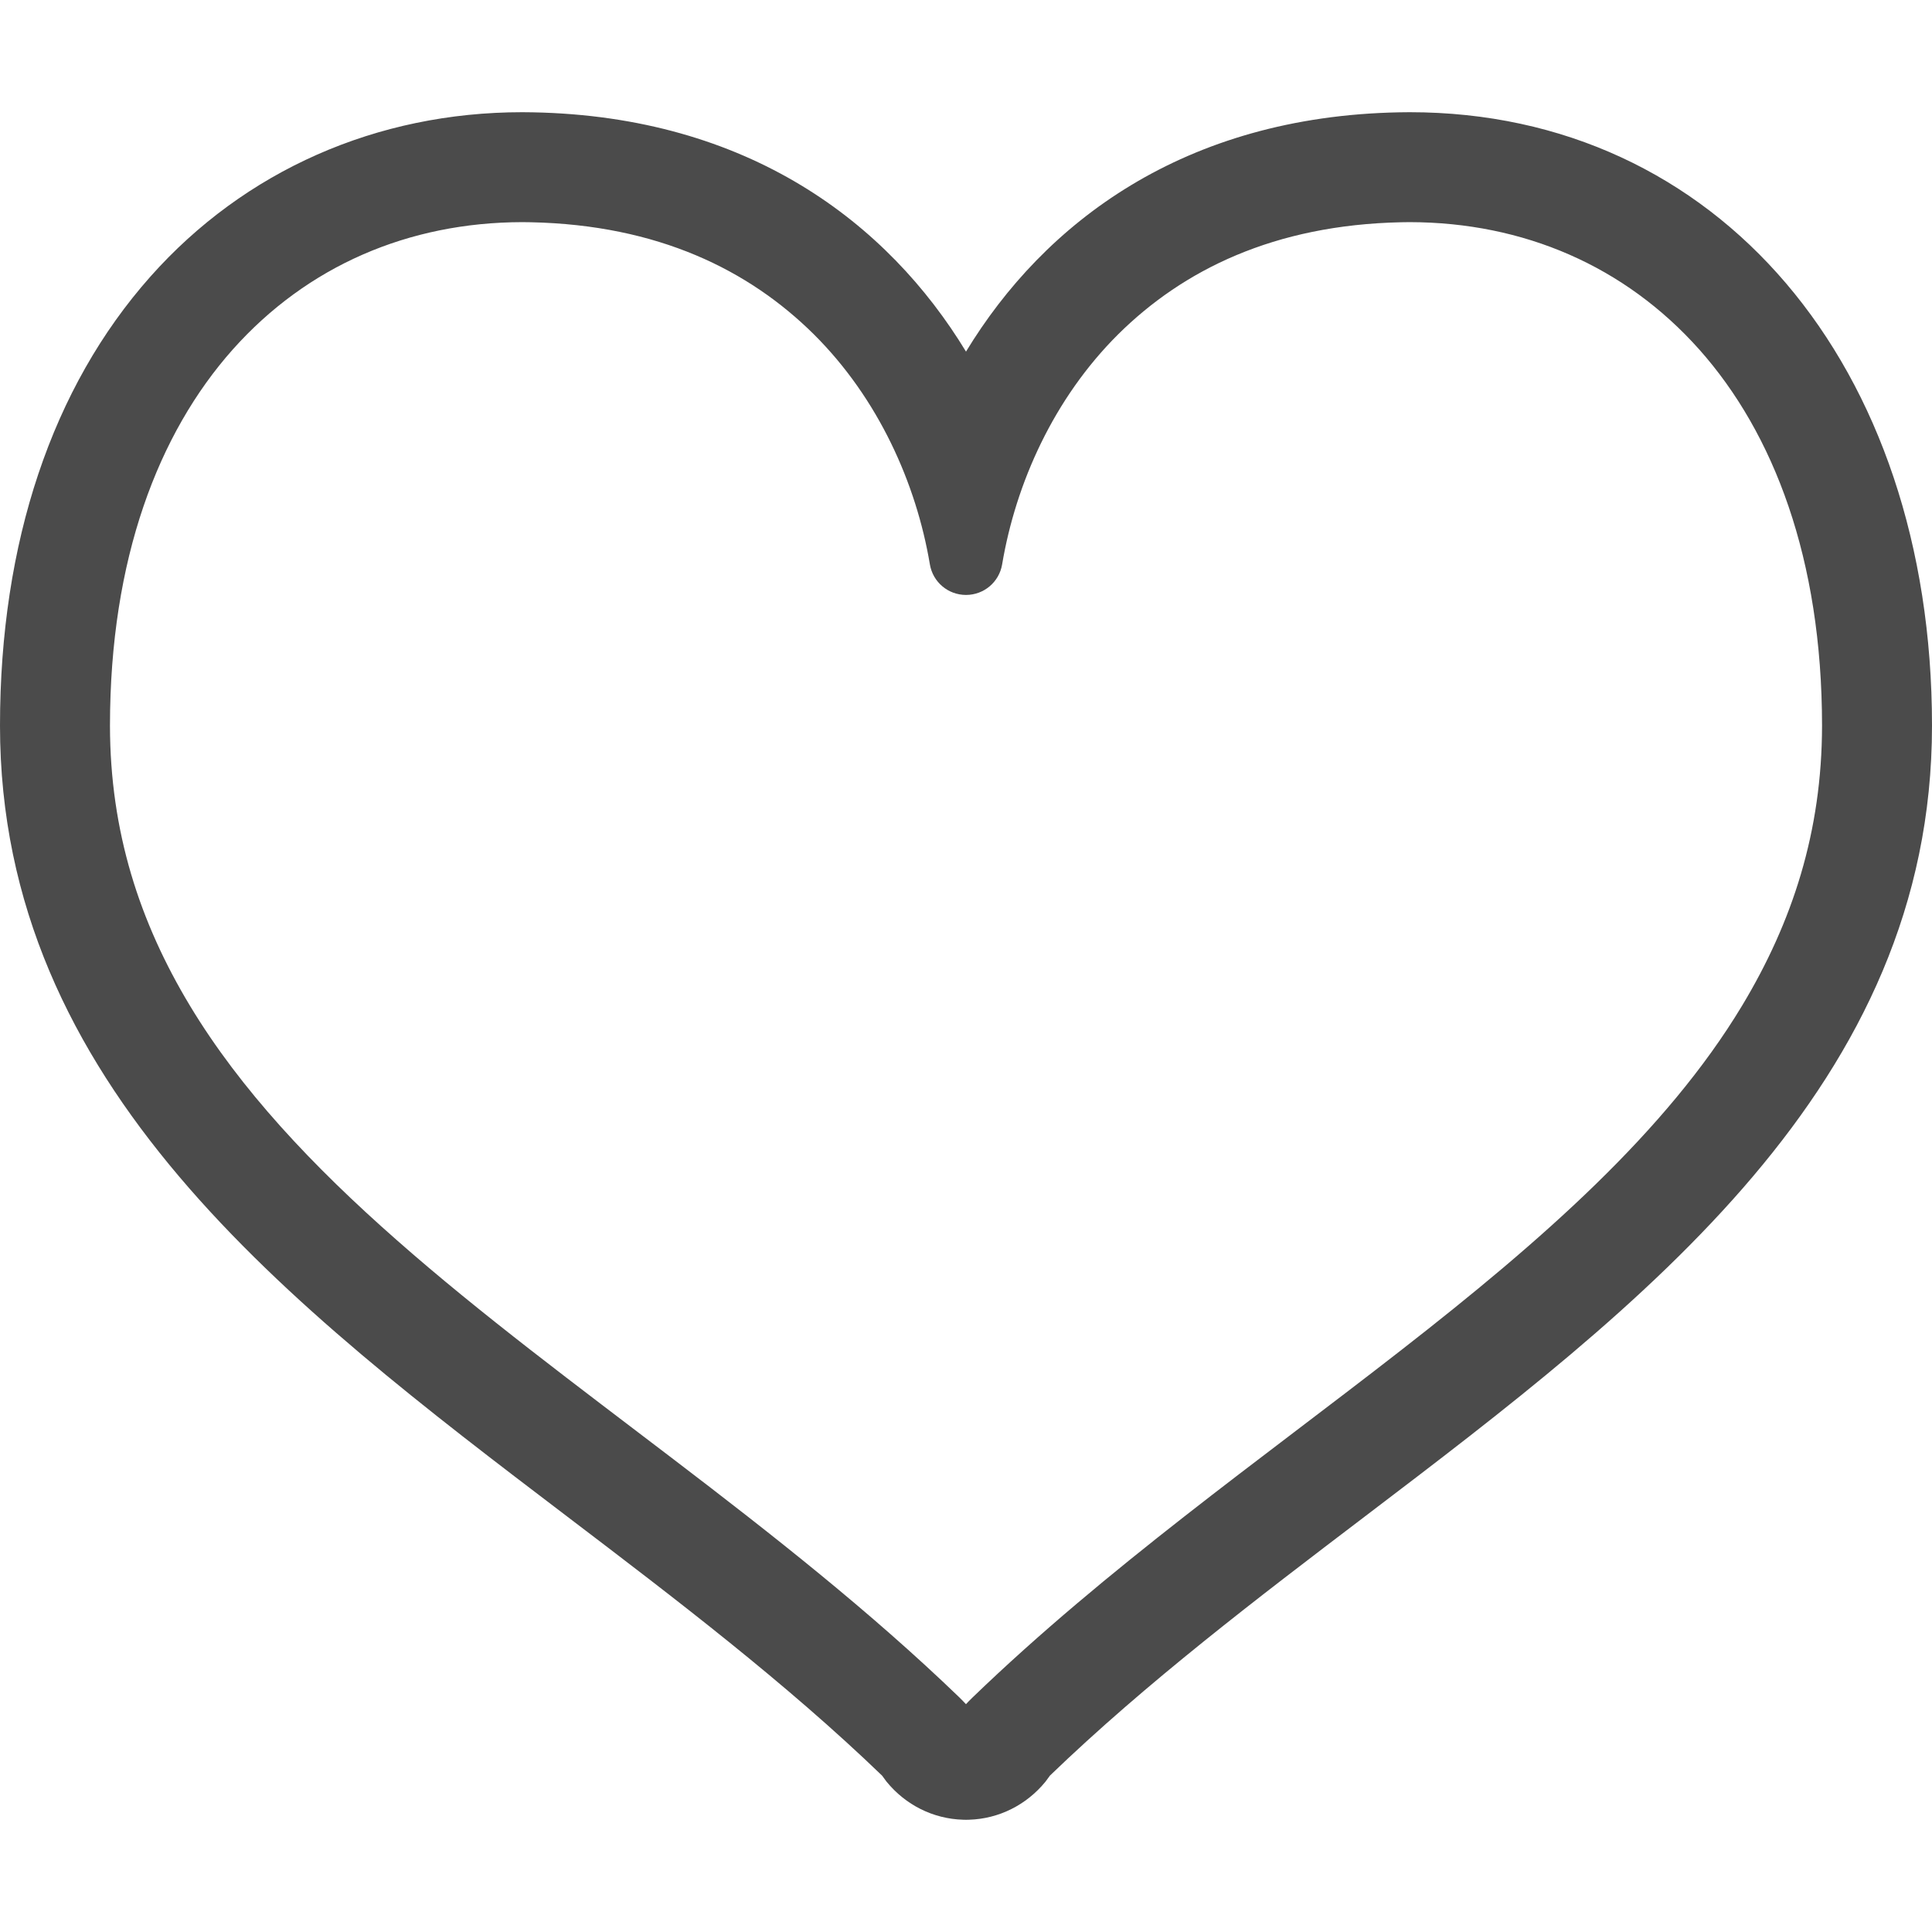
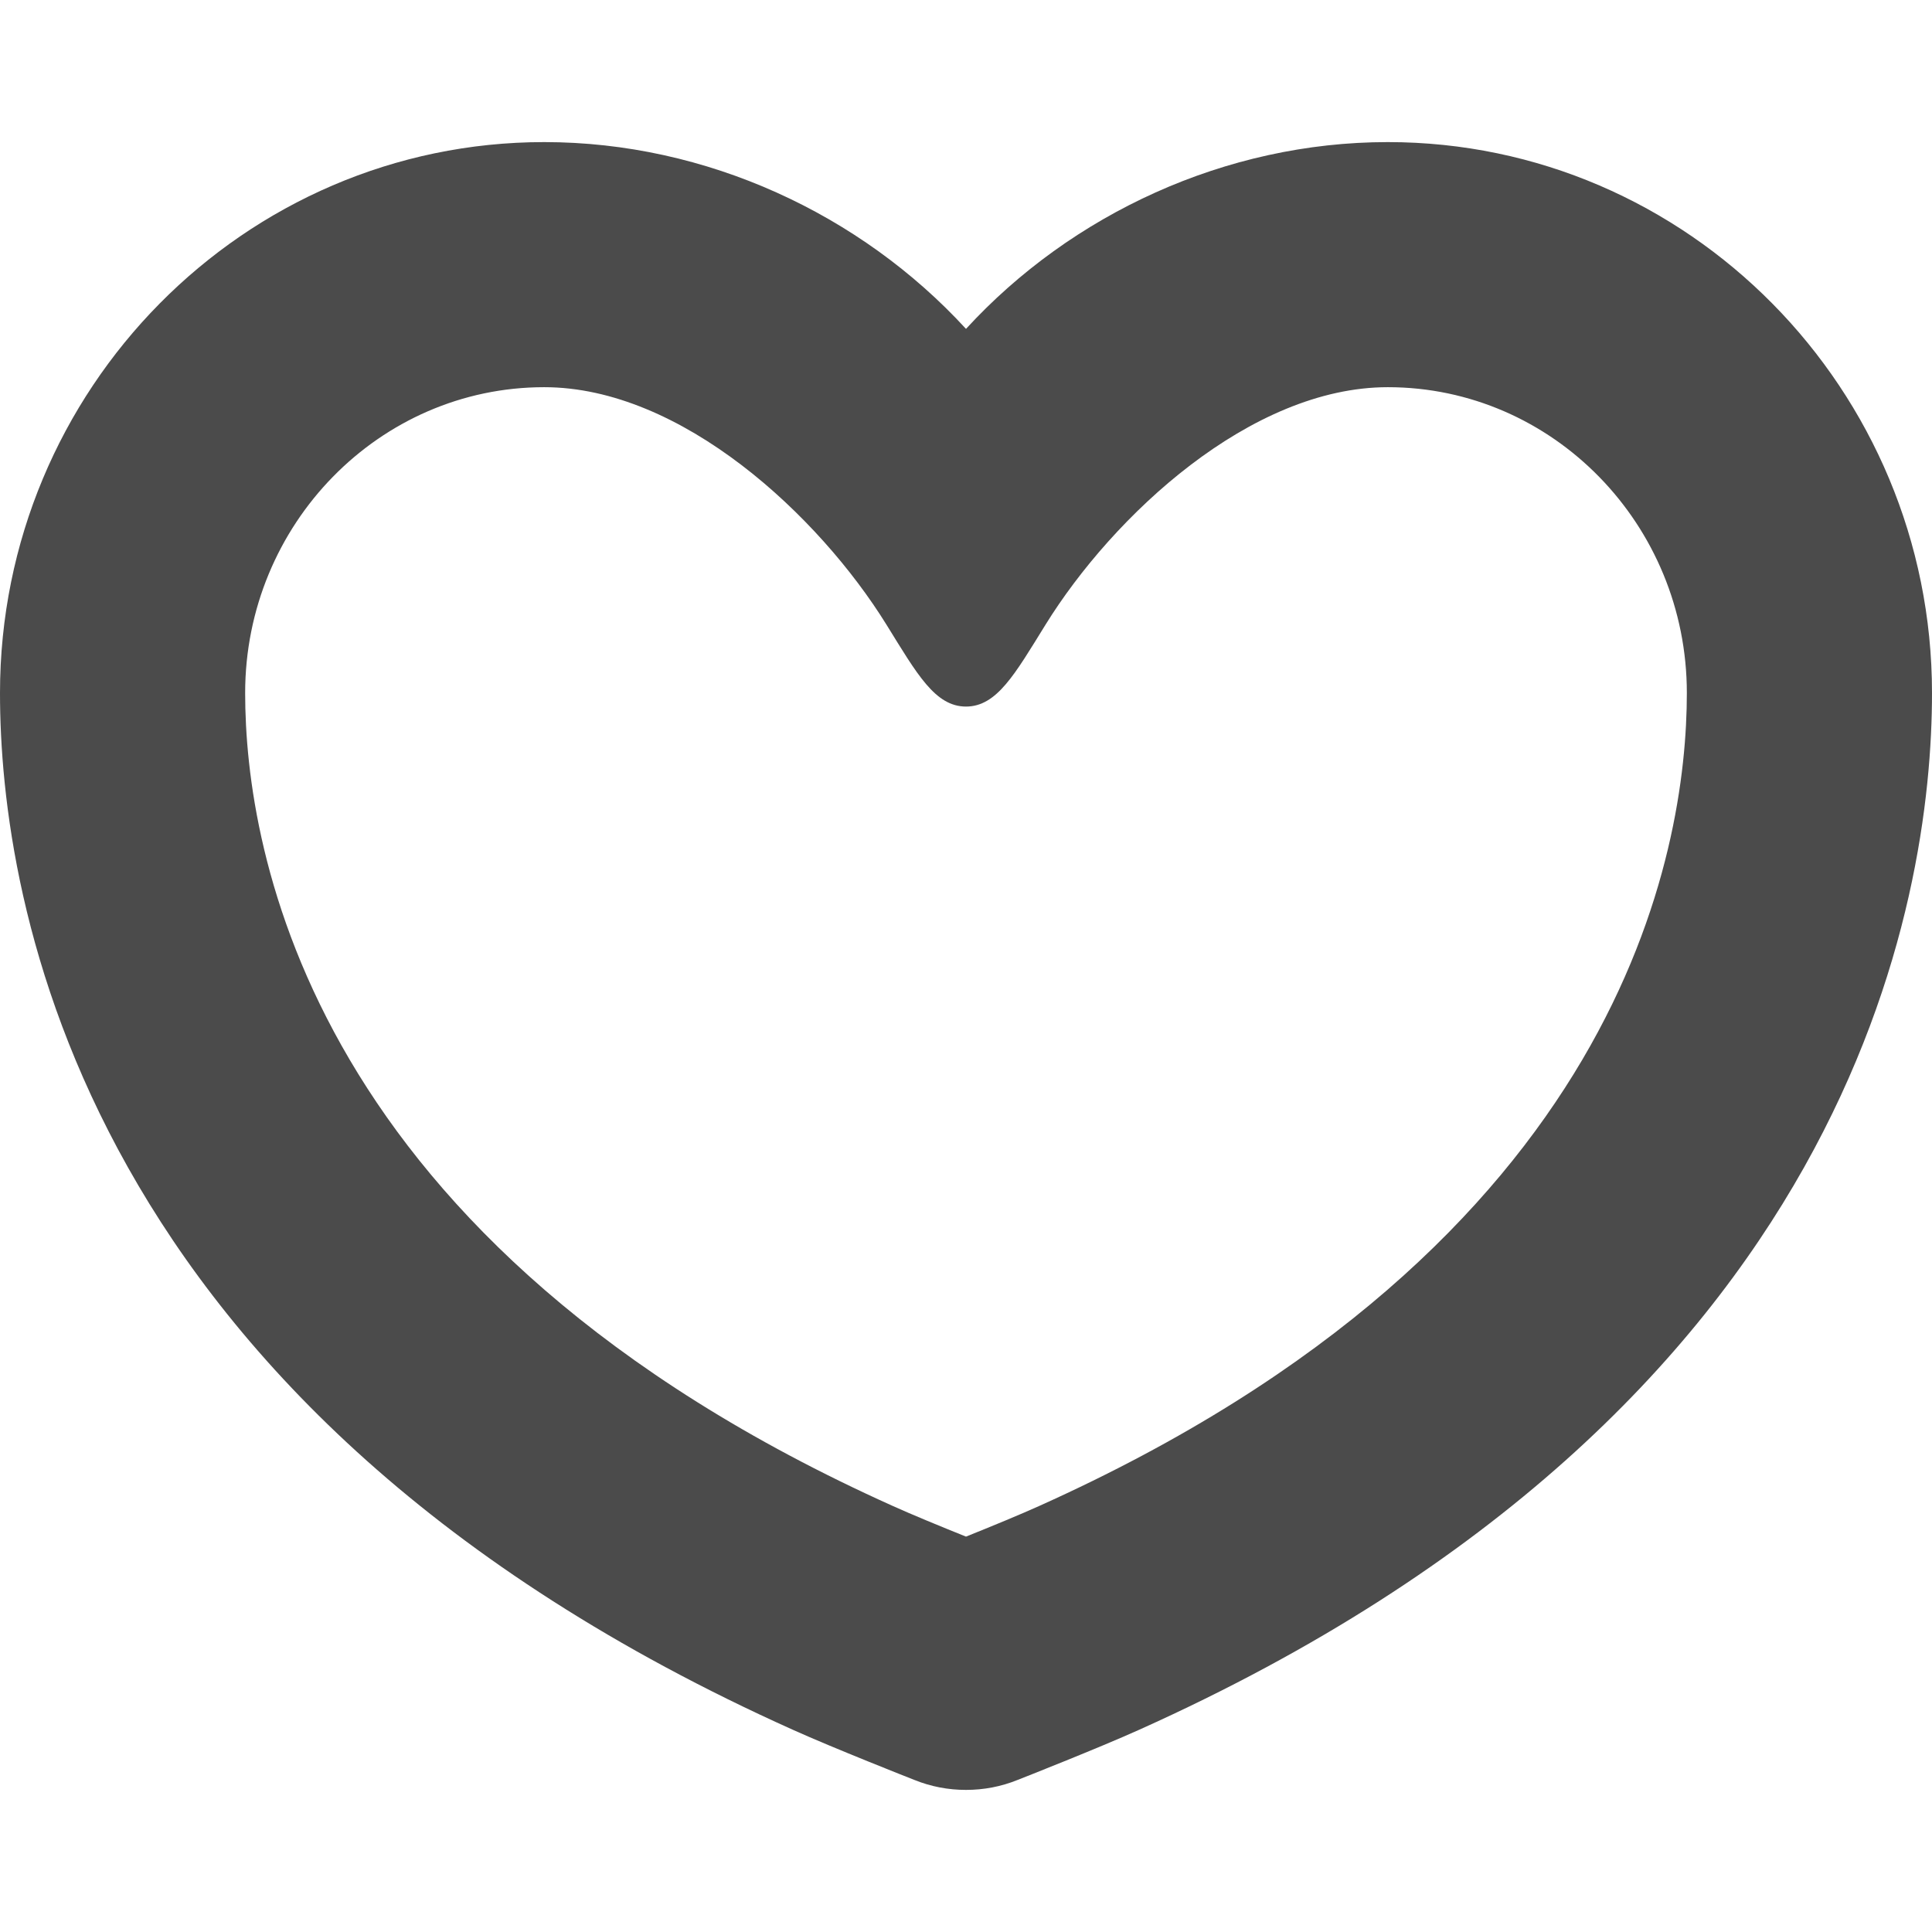
- <svg xmlns="http://www.w3.org/2000/svg" version="1.1" id="_x32_" x="0px" y="0px" viewBox="0 0 512 512" style="width: 256px; height: 256px; opacity: 1;" xml:space="preserve">
+ <svg xmlns="http://www.w3.org/2000/svg" version="1.1" id="_x32_" x="0px" y="0px" width="512px" height="512px" viewBox="0 0 512 512" style="width: 256px; height: 256px; opacity: 1;" xml:space="preserve">
  <style type="text/css">
+ 
	.st0{fill:#4B4B4B;}
+ 
</style>
  <g>
-     <path class="st0" d="M373.597,29.736c-0.938,0-1.856,0.009-2.795,0.03C313.675,30.864,276.726,59.028,256,93.182   c-20.726-34.154-57.675-62.318-114.802-63.416c-0.928-0.021-1.866-0.03-2.796-0.03c-38.566,0-73.559,15.465-98.518,43.538   C13.797,102.626,0,143.789,0,192.309c0,95.273,76.404,153.378,150.284,209.566c28.513,21.684,57.975,44.098,83.483,68.688   l1.138,1.547c5.062,6.24,12.419,9.904,20.296,10.134l0.8,0.02l0.838-0.02c7.847-0.24,15.186-3.894,20.247-10.114l1.158-1.578   c25.498-24.59,54.97-47.003,83.473-68.678C435.596,345.687,512,287.583,512,192.309C512,96.586,455.083,29.736,373.597,29.736z    M371.391,357.748c-37.12,28.952-78.172,57.866-113.654,92.099c-0.689,0.668-1.248,1.238-1.747,1.777   c-0.519-0.549-1.018-1.088-1.726-1.777c-47.303-45.615-104.52-81.895-149.116-121.202c-22.313-19.618-41.412-39.904-54.79-62.088   c-13.378-22.204-21.184-46.164-21.215-74.248c0.02-44.228,12.81-77.493,32.528-99.677c19.757-22.164,46.573-33.705,76.733-33.764   l2.237,0.03c33.775,0.708,57.835,12.67,75.017,29.681c17.132,17.022,27.165,39.556,30.77,60.99   c0.788,4.682,4.821,8.097,9.574,8.097c4.752,0,8.785-3.414,9.574-8.097c3.604-21.434,13.638-43.967,30.77-60.99   c17.181-17.012,41.242-28.973,75.017-29.681l2.236-0.03c30.161,0.059,56.976,11.6,76.735,33.764   c19.717,22.184,32.507,55.449,32.526,99.677c-0.03,28.084-7.837,52.044-21.215,74.248   C441.605,299.833,408.54,328.815,371.391,357.748z" style="fill: rgb(75, 75, 75);" />
+     <path class="st0" d="M367.781,37.656c-43.031,0-83.906,19.125-111.781,49.5c-27.875-30.375-68.75-49.5-111.781-49.5   C64.688,37.656,0,103.156,0,183.656c0,54.234,20.469,189.531,210,274.703c10.906,4.922,31.719,13.109,32.328,13.344   c4.359,1.766,8.953,2.641,13.672,2.641s9.313-0.875,13.672-2.641c0.609-0.234,21.422-8.422,32.328-13.344   c189.531-85.172,210-220.469,210-274.703C512,103.156,447.313,37.656,367.781,37.656z M275.375,399.109   c-4.797,2.172-12.672,5.422-19.375,8.109c-6.703-2.688-14.578-5.938-19.375-8.109C81.688,329.5,64.969,225.25,64.969,183.656   c0-44.688,35.547-81.047,79.25-81.047c36.344,0,72.781,33.984,90.734,62.984c8.078,13.047,12.859,21.641,21.047,21.656   c8.188-0.016,12.969-8.609,21.047-21.656c17.953-29,54.391-62.984,90.734-62.984c43.703,0,79.25,36.359,79.25,81.047   C447.031,225.25,430.313,329.5,275.375,399.109z" style="fill: rgb(75, 75, 75);" />
  </g>
</svg>
